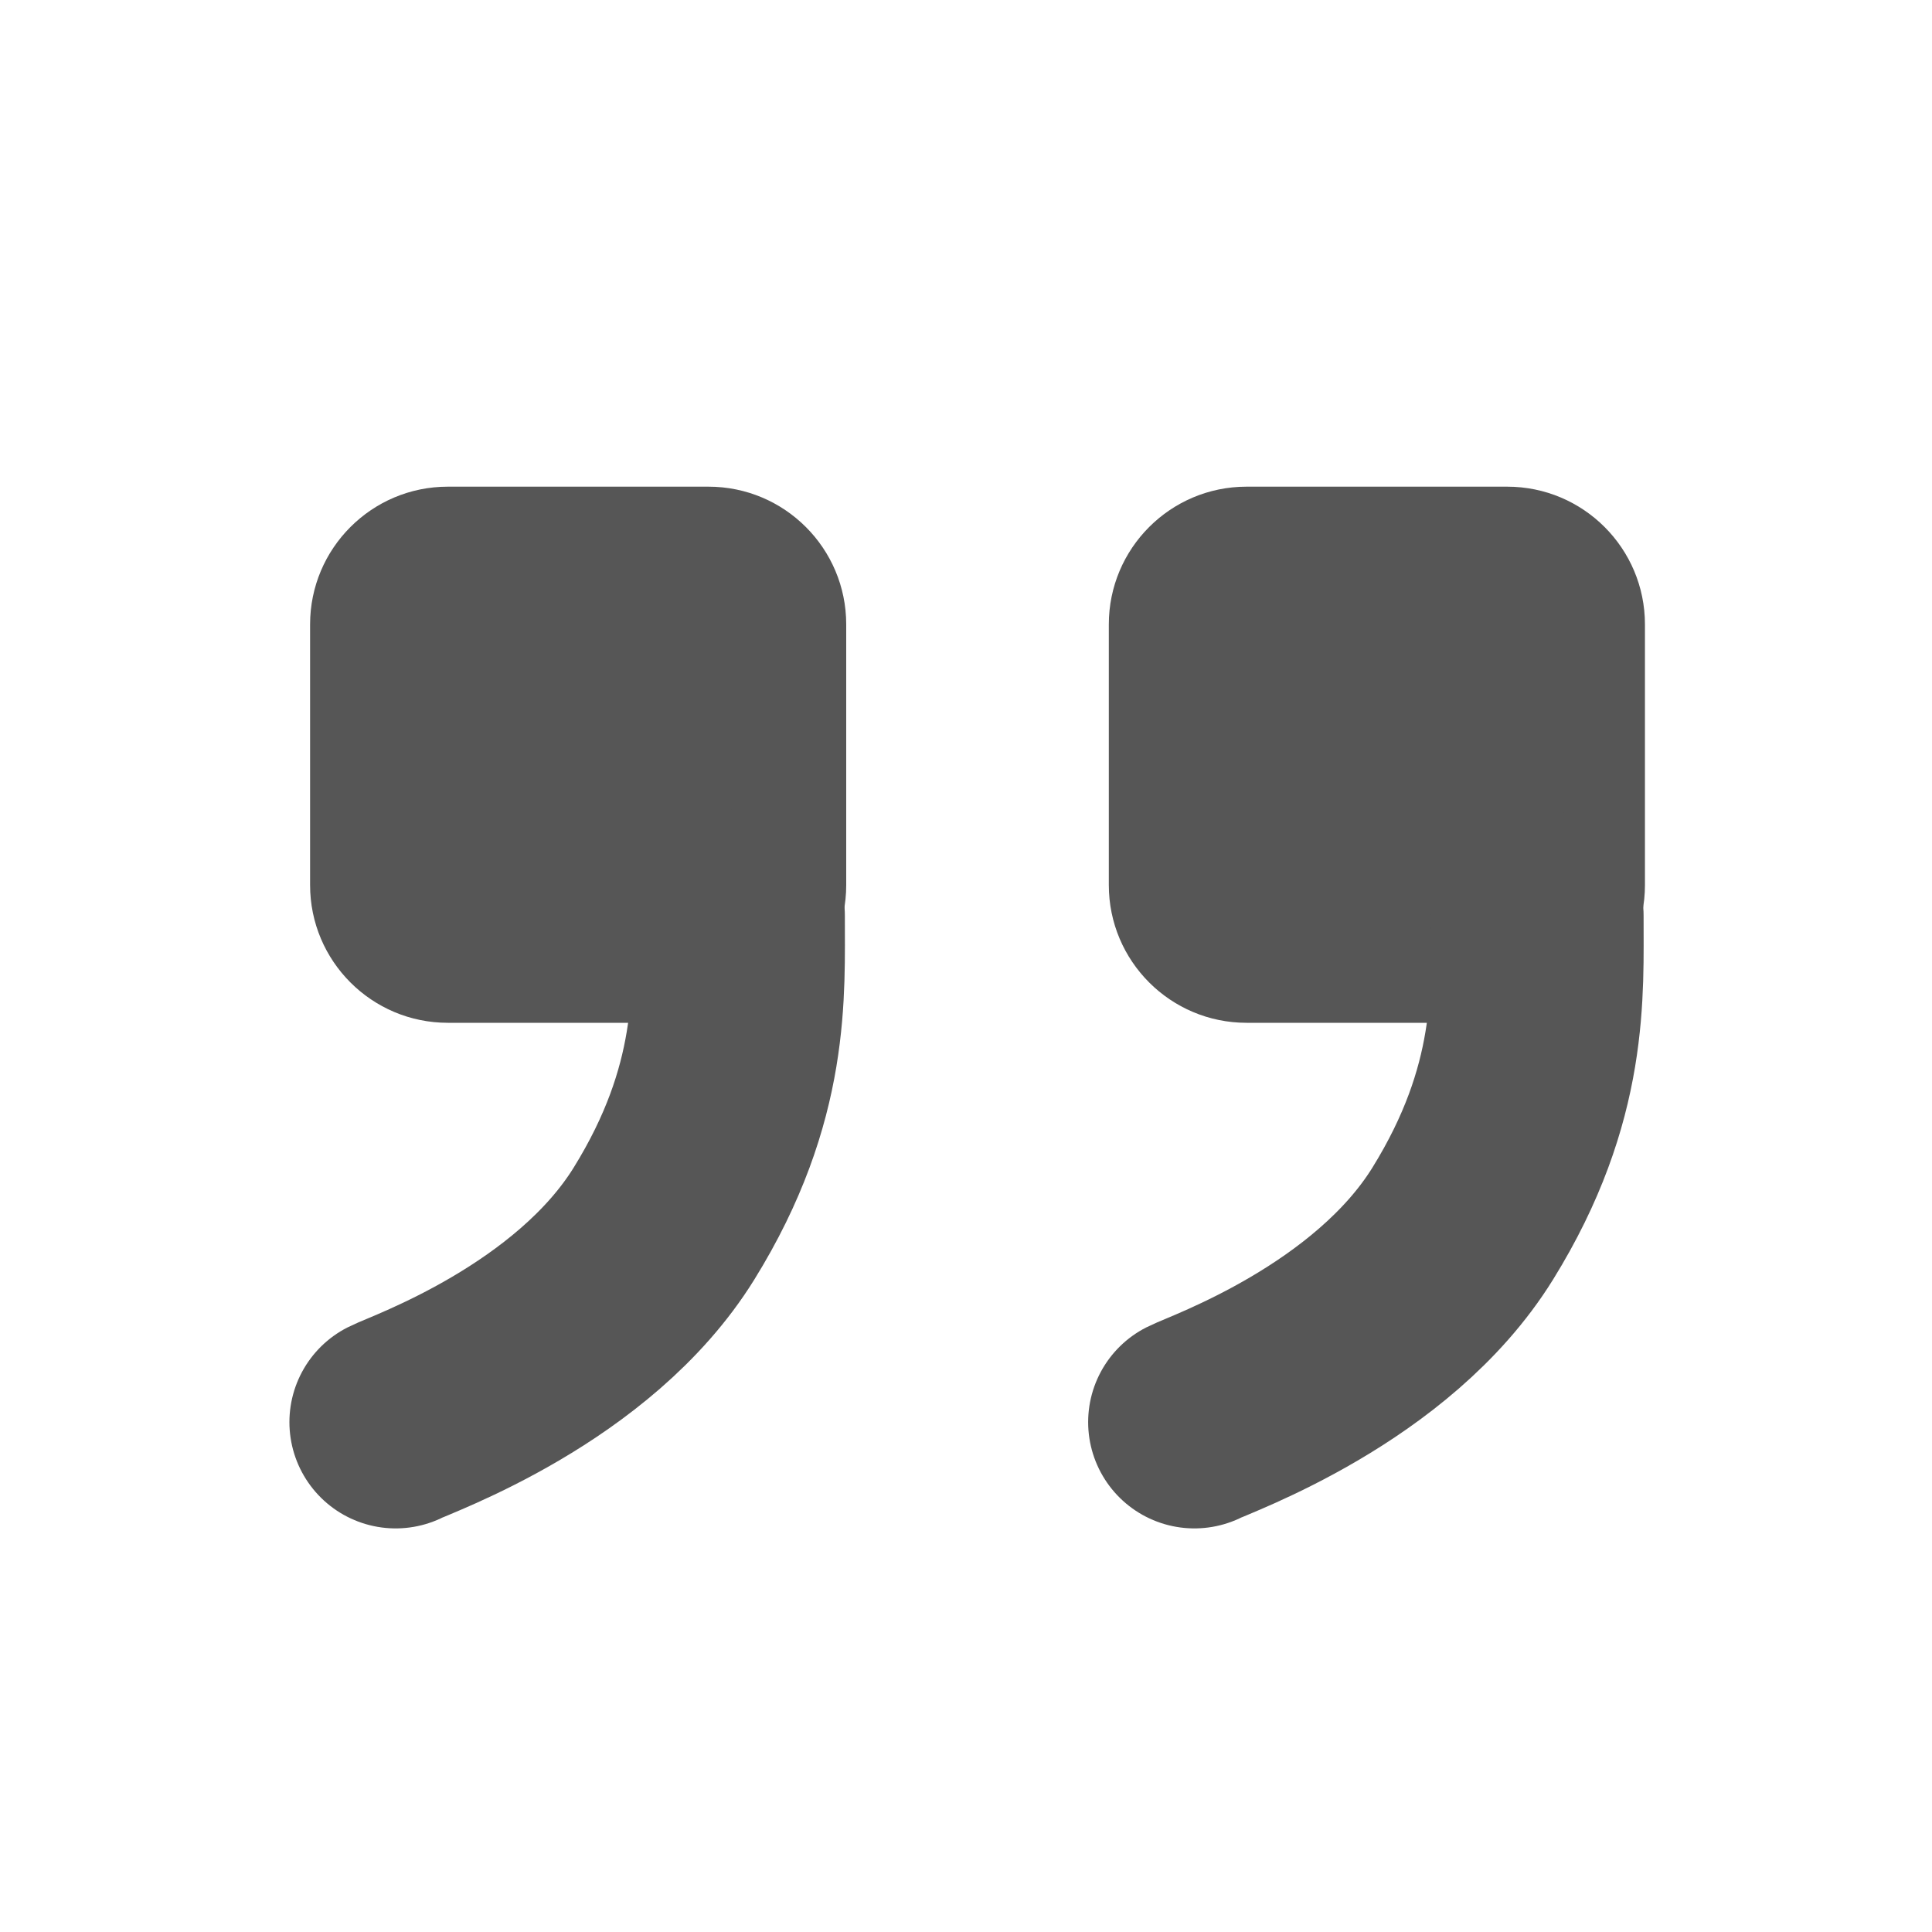
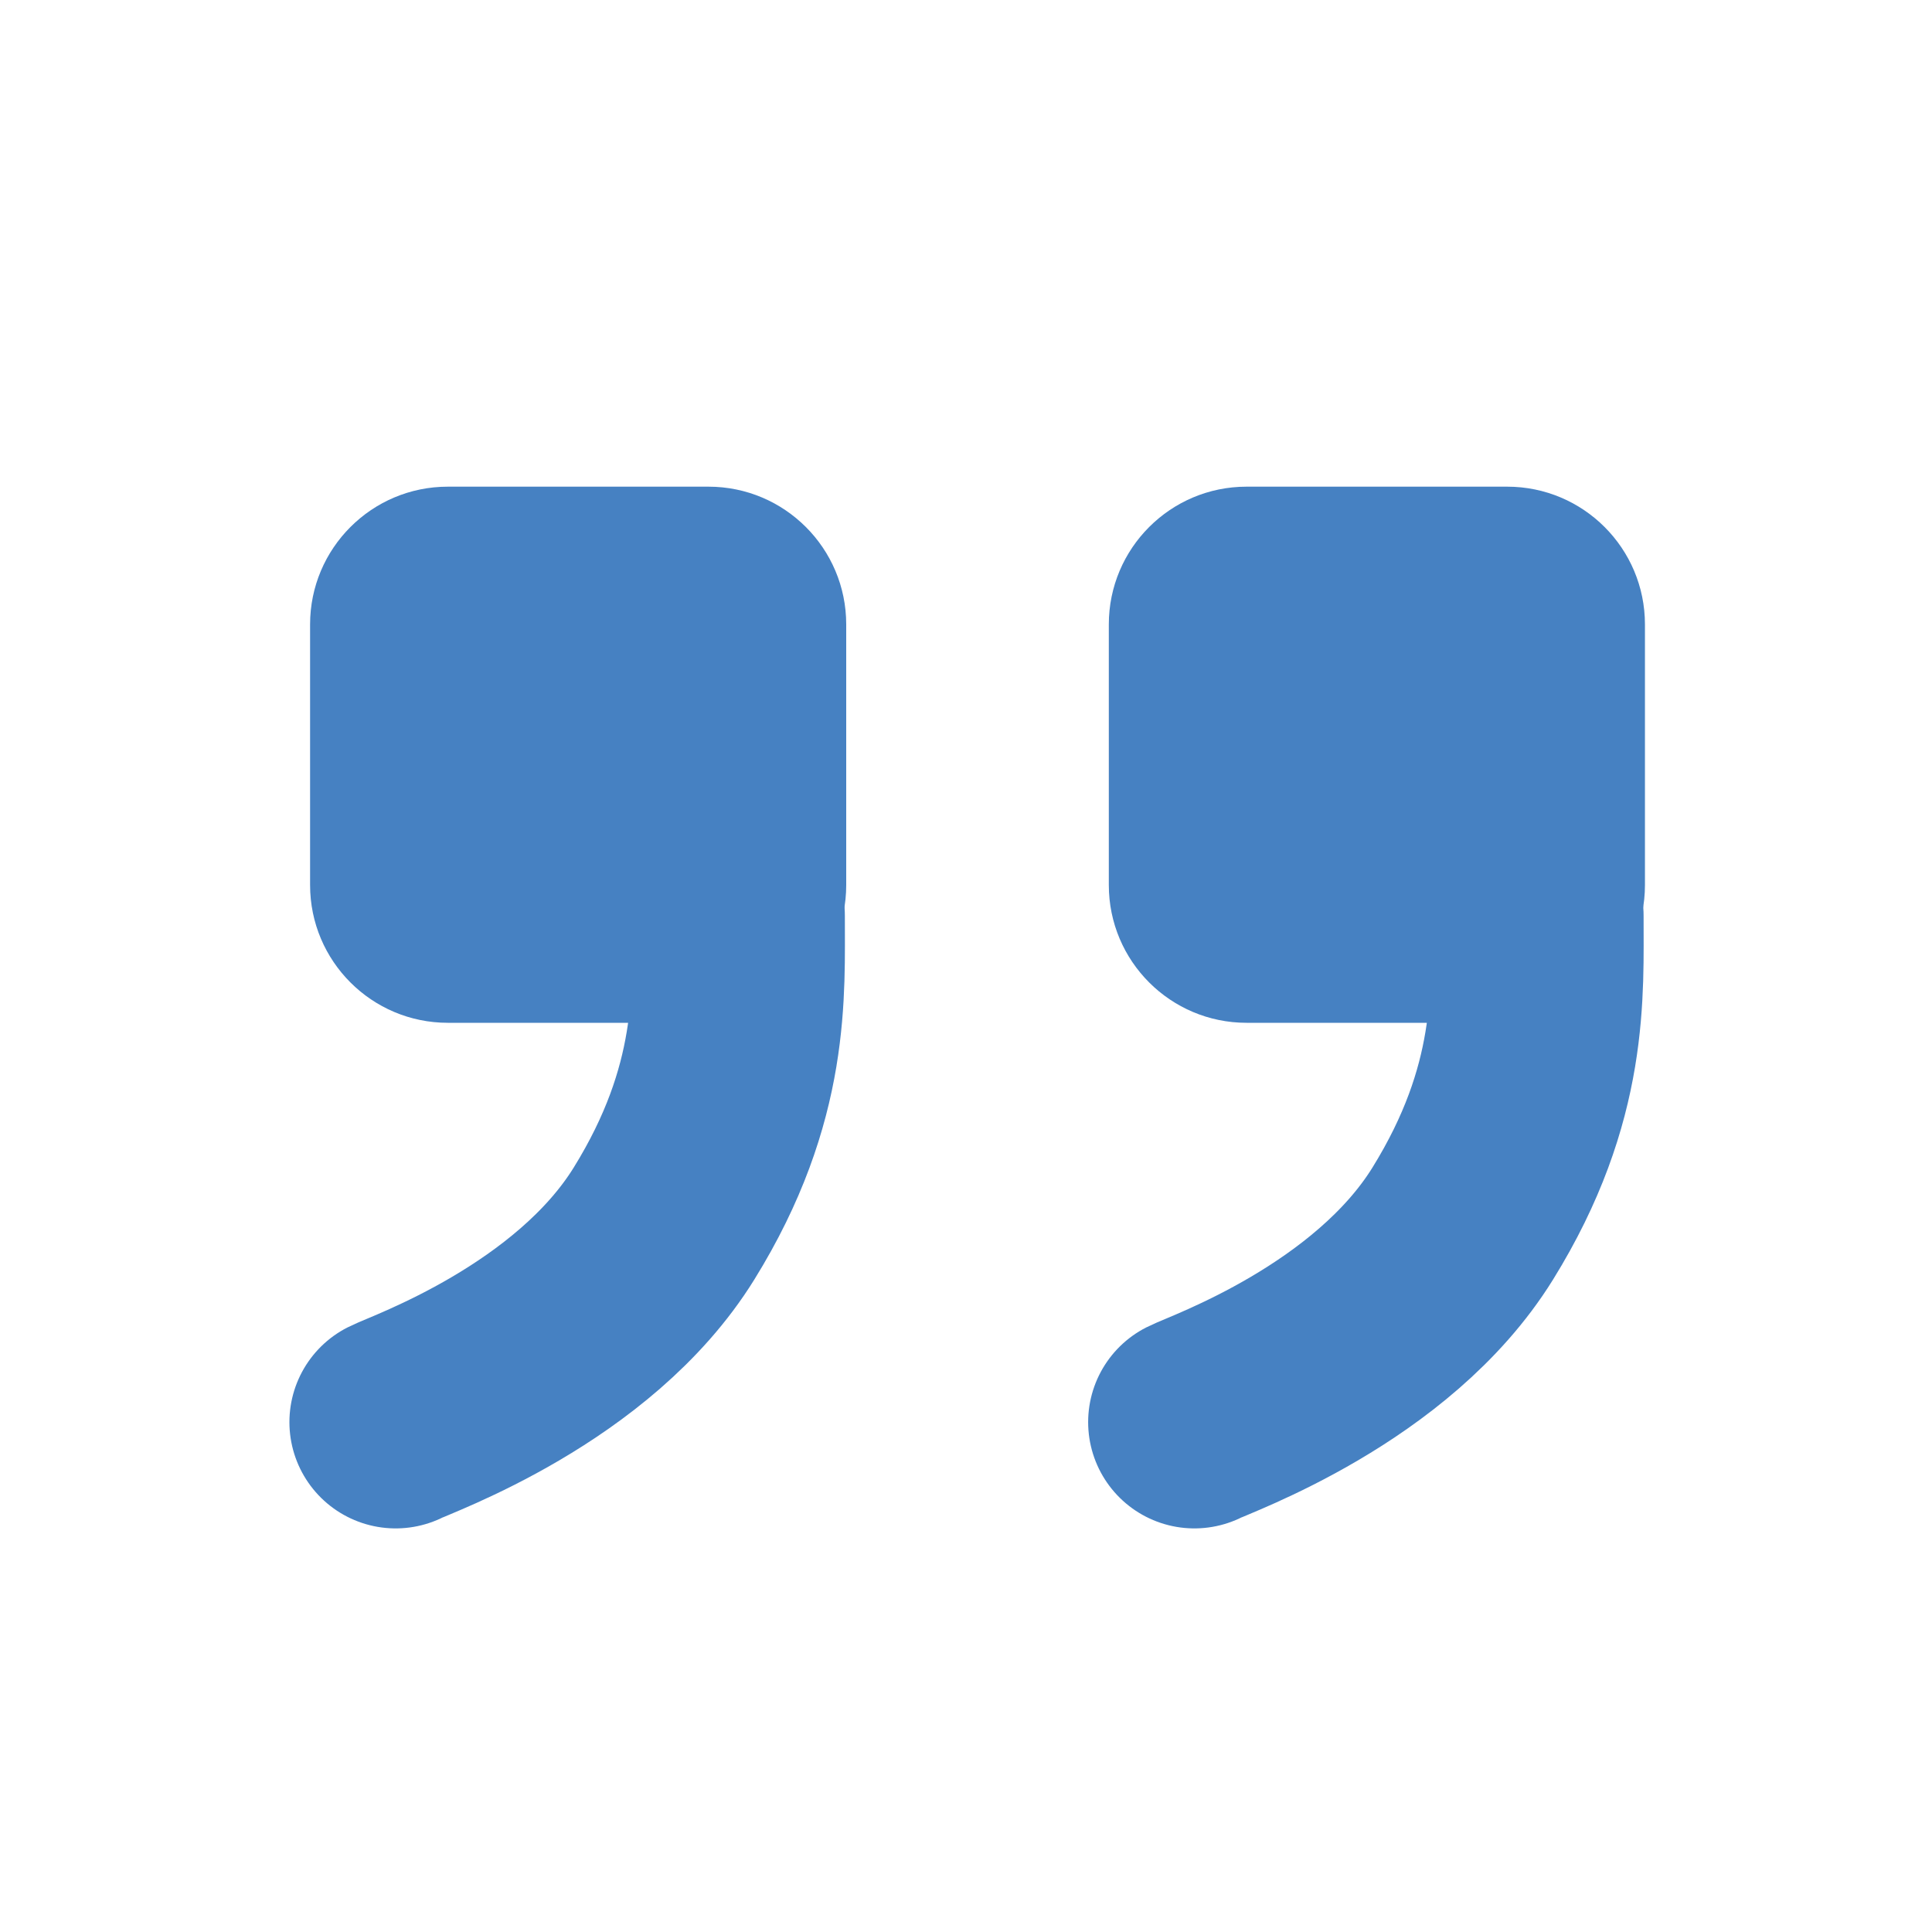
<svg xmlns="http://www.w3.org/2000/svg" width="10mm" height="10mm" viewBox="0 0 10 10" version="1.1" id="svg1">
  <defs id="defs1" />
  <g id="layer1">
    <g id="g6">
-       <rect style="fill:#565656;fill-opacity:1;stroke:none;stroke-width:1;stroke-linecap:round;stroke-linejoin:round;paint-order:fill markers stroke" id="rect1" width="2.775" height="2.775" x="1.605" y="2.519" ry="0.713" />
-       <path style="fill:none;stroke:#565656;stroke-width:1.1;stroke-linecap:round;stroke-linejoin:round;stroke-dasharray:none;stroke-opacity:1" d="M 3.823,4.74 C 3.822,5.135 3.855,5.658 3.437,6.333 3.019,7.008 2.132,7.318 2.048,7.361" id="path1" />
+       <rect style="fill:#4681c2;fill-opacity:1;stroke:none;stroke-width:1;stroke-linecap:round;stroke-linejoin:round;paint-order:fill markers stroke" id="rect1" width="2.775" height="2.775" x="1.605" y="2.519" ry="0.713" />
+       <path style="fill:none;stroke:#4681c2;stroke-width:1.1;stroke-linecap:round;stroke-linejoin:round;stroke-dasharray:none;stroke-opacity:1" d="M 3.823,4.74 C 3.822,5.135 3.855,5.658 3.437,6.333 3.019,7.008 2.132,7.318 2.048,7.361" id="path1" />
    </g>
    <g id="g7" transform="translate(4.13422)">
-       <rect style="fill:#565656;fill-opacity:1;stroke:none;stroke-width:1;stroke-linecap:round;stroke-linejoin:round;paint-order:fill markers stroke" id="rect6" width="2.775" height="2.775" x="1.605" y="2.519" ry="0.713" />
-       <path style="fill:none;stroke:#565656;stroke-width:1.1;stroke-linecap:round;stroke-linejoin:round;stroke-dasharray:none;stroke-opacity:1" d="M 3.823,4.74 C 3.822,5.135 3.855,5.658 3.437,6.333 3.019,7.008 2.132,7.318 2.048,7.361" id="path6" />
+       <rect style="fill:#4681c2;fill-opacity:1;stroke:none;stroke-width:1;stroke-linecap:round;stroke-linejoin:round;paint-order:fill markers stroke" id="rect6" width="2.775" height="2.775" x="1.605" y="2.519" ry="0.713" />
+       <path style="fill:none;stroke:#4681c2;stroke-width:1.1;stroke-linecap:round;stroke-linejoin:round;stroke-dasharray:none;stroke-opacity:1" d="M 3.823,4.74 C 3.822,5.135 3.855,5.658 3.437,6.333 3.019,7.008 2.132,7.318 2.048,7.361" id="path6" />
    </g>
  </g>
</svg>
